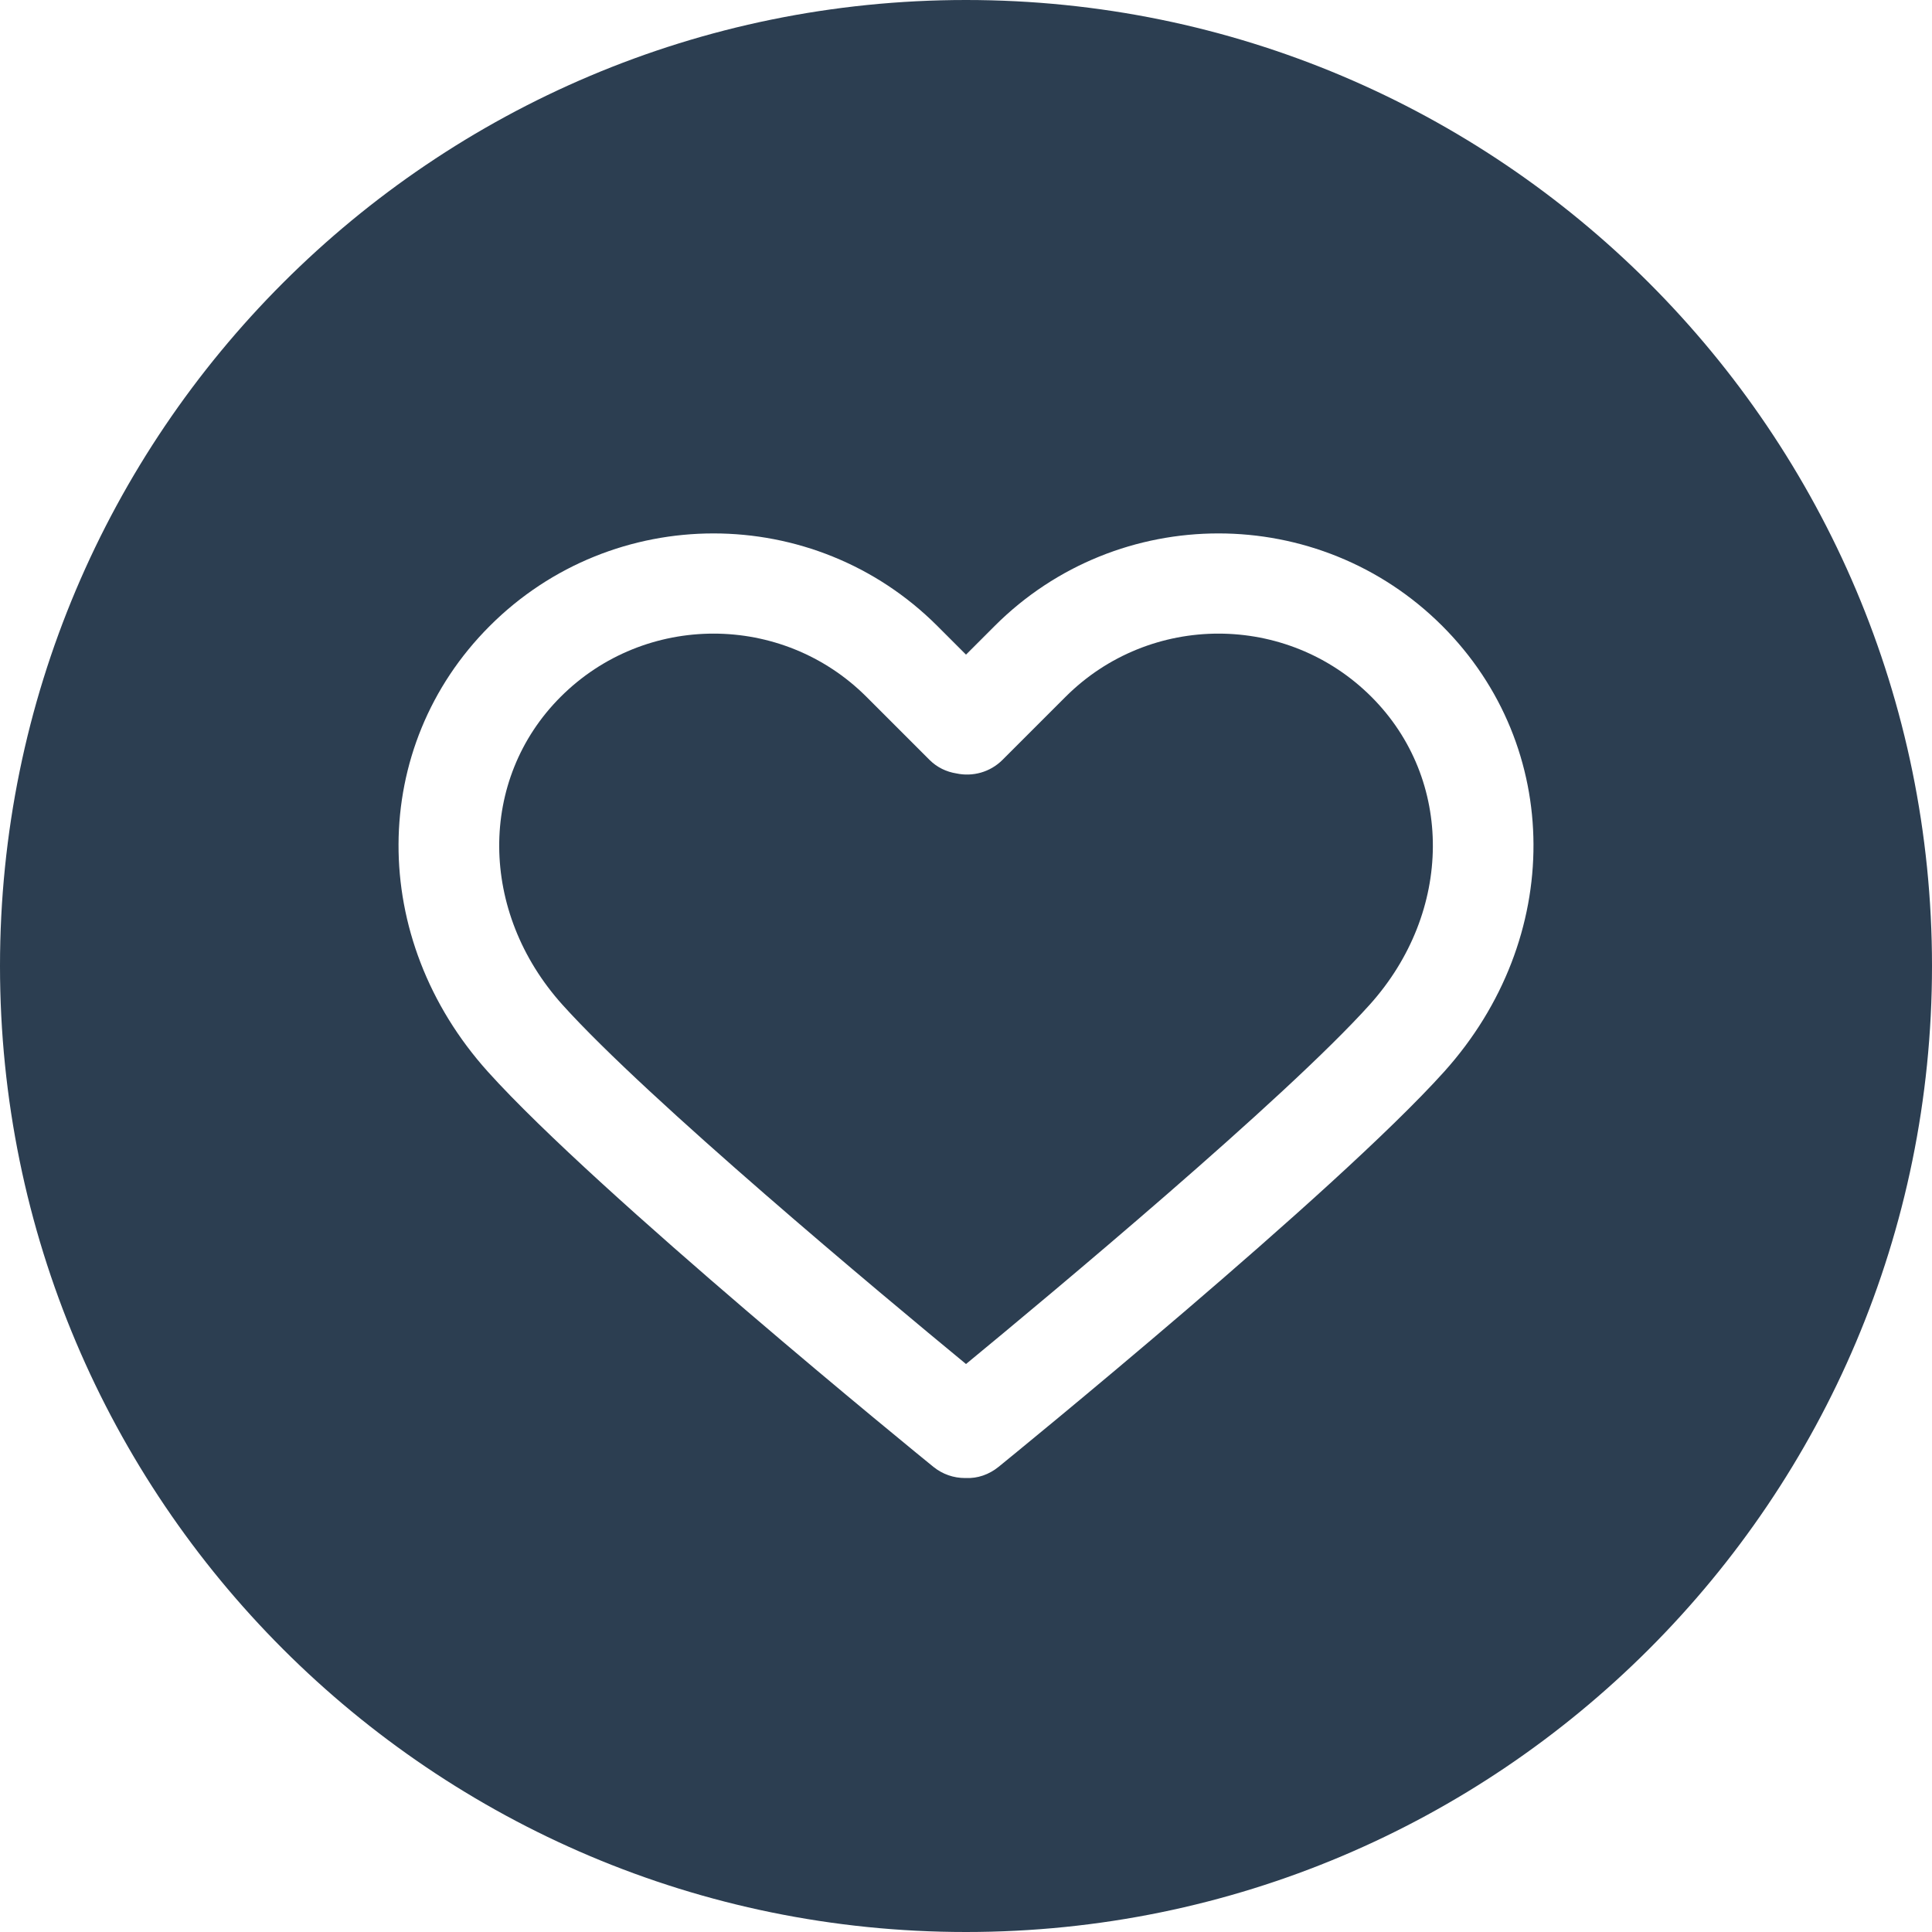
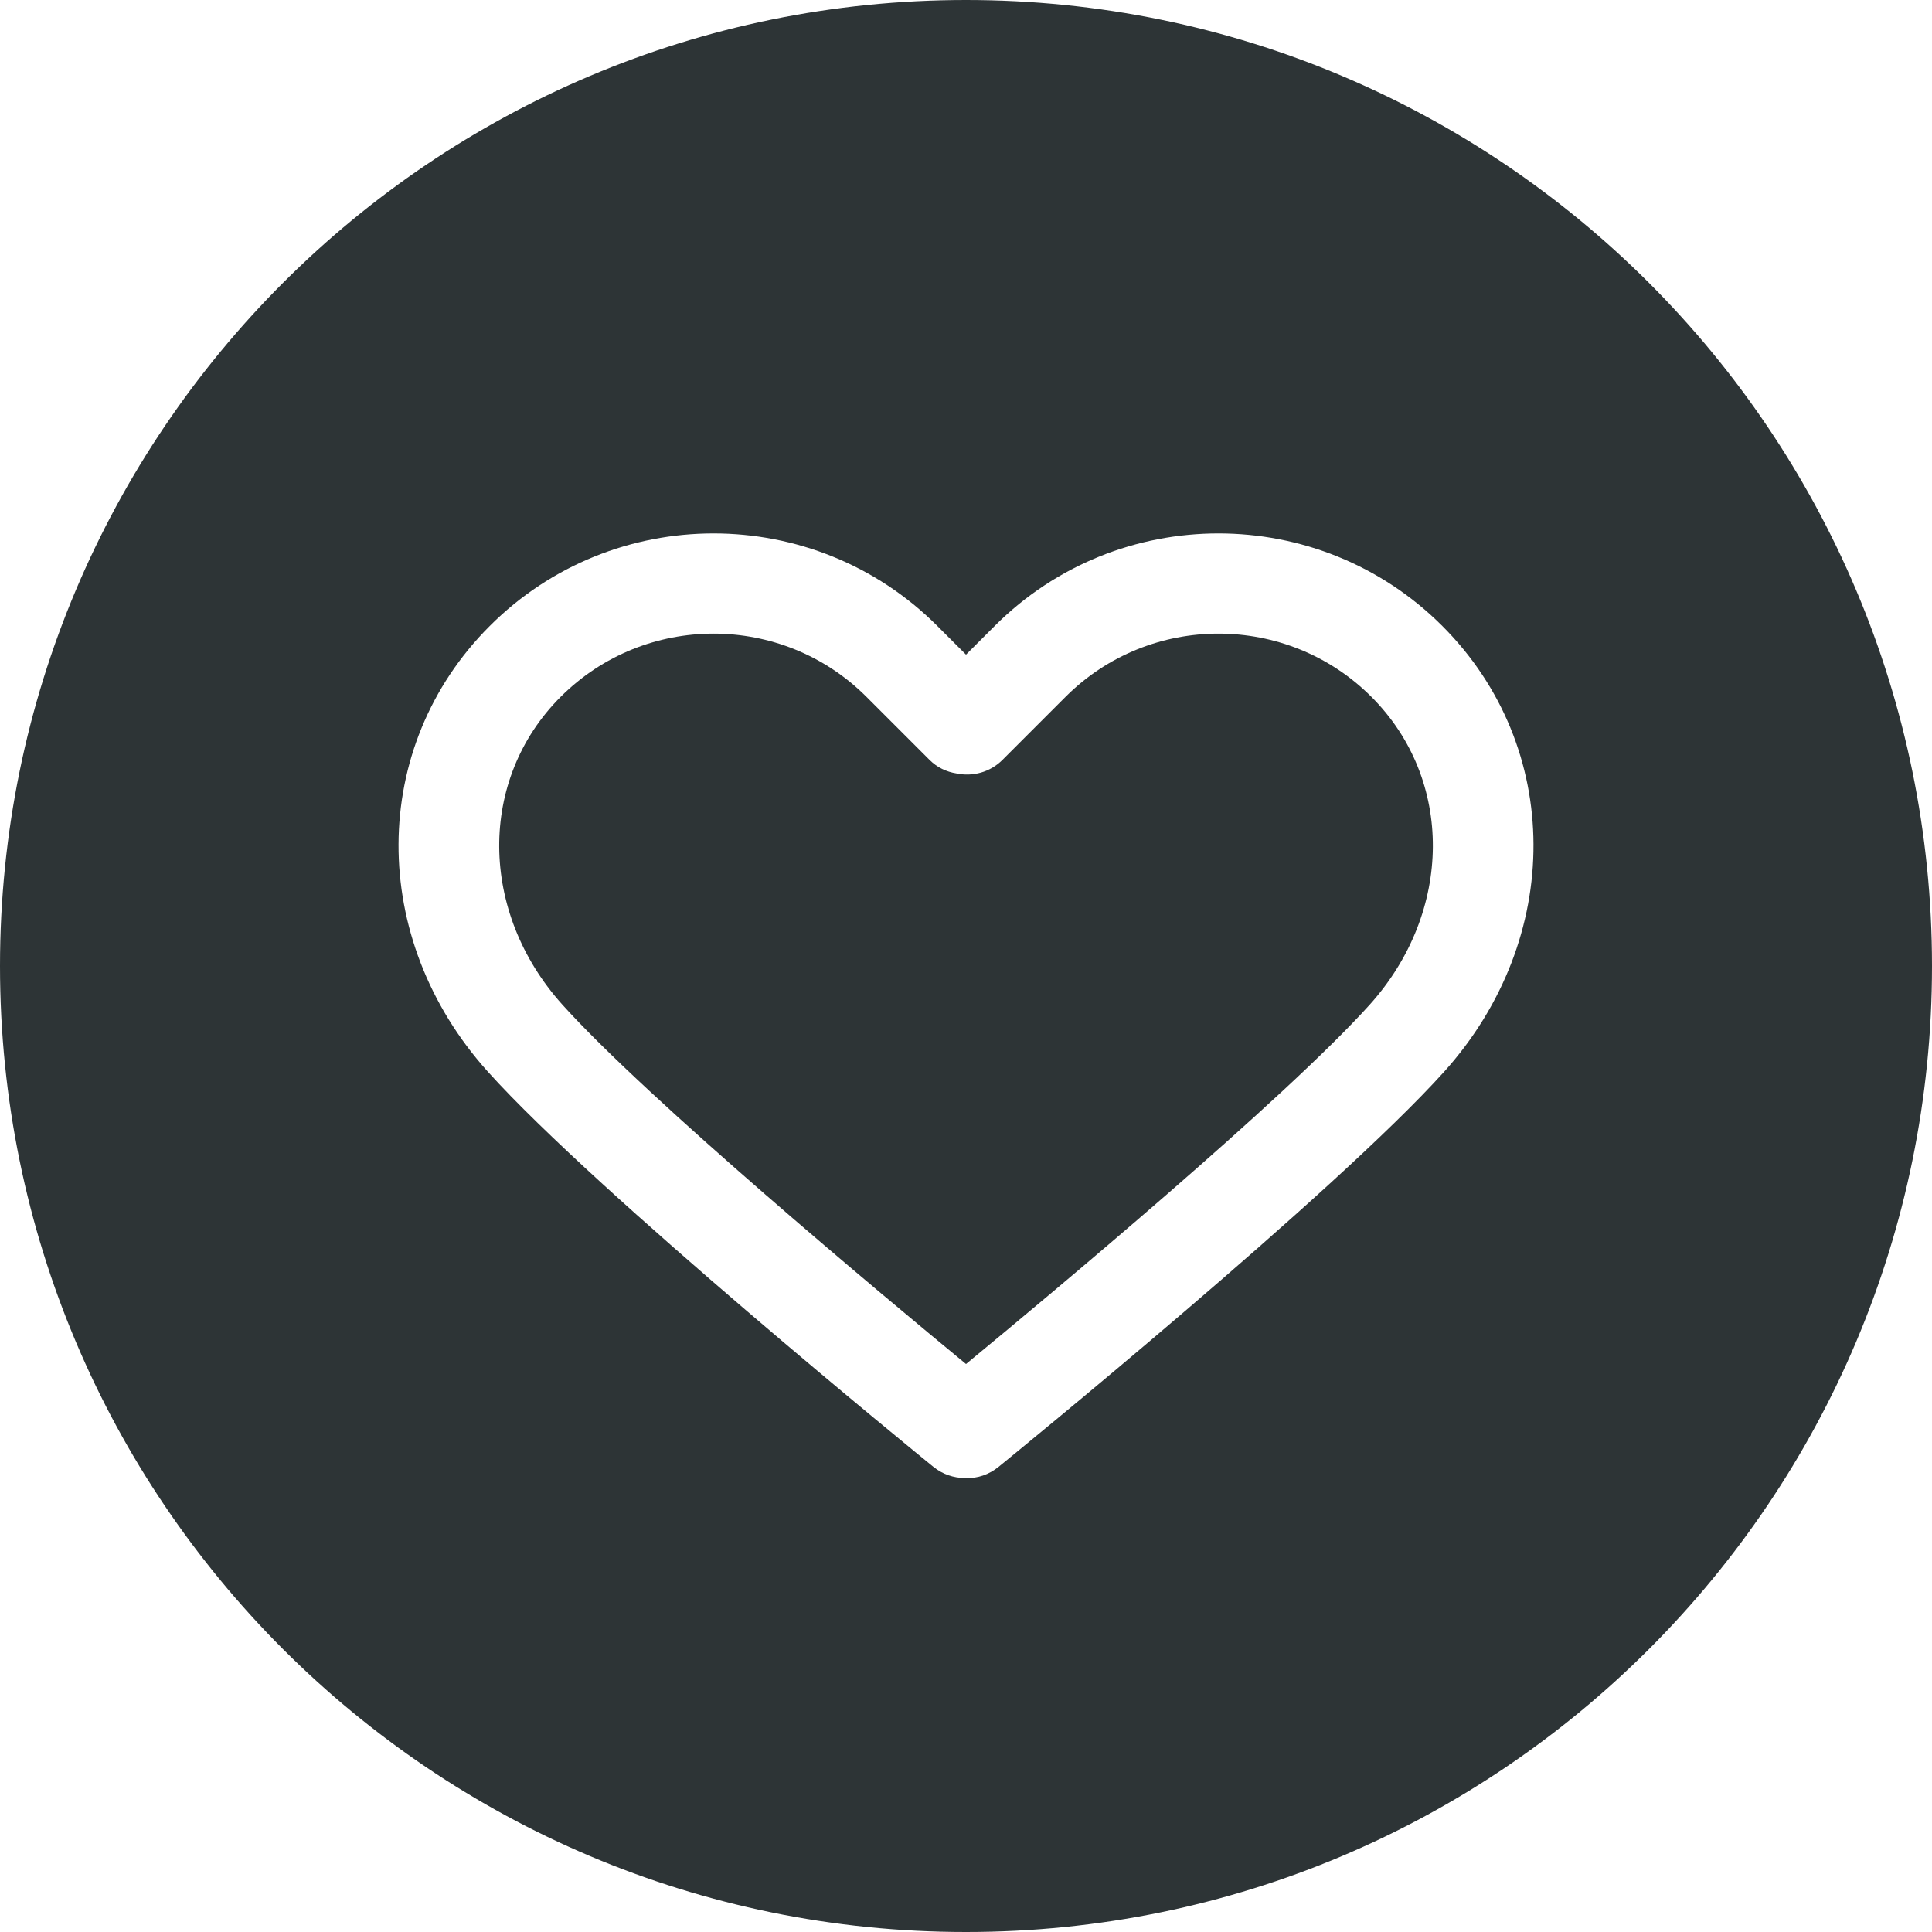
<svg xmlns="http://www.w3.org/2000/svg" version="1.1" id="Layer_1" x="0px" y="0px" viewBox="0 0 299.995 299.995" style="enable-background:new 0 0 299.995 299.995;" xml:space="preserve">
  <g>
    <g>
      <g>
-         <path fill="#2C3E51" d="M165.45,108.207l-9.788,9.786c-1.945,1.943-4.658,2.638-7.158,2.101c-1.541-0.241-3.009-0.936-4.173-2.103l-9.783-9.783     c-6.549-6.546-15.149-9.822-23.749-9.822c-8.6,0-17.201,3.273-23.749,9.822c-12.82,12.823-12.698,33.374,0.283,47.805     c13.232,14.708,49.605,45.027,62.666,55.788c13.061-10.758,49.442-41.085,62.677-55.788c12.978-14.428,13.1-34.982,0.28-47.805     C199.859,95.115,178.55,95.112,165.45,108.207z" />
-         <path fill="#2C3E51" d="M149.995,0C67.156,0,0,67.158,0,149.995s67.156,150,149.995,150s150-67.163,150-150S232.834,0,149.995,0z      M224.239,166.417c-16.98,18.866-67.049,59.619-69.174,61.343c-1.489,1.211-3.286,1.826-5.07,1.74     c-0.054,0.003-0.112,0.003-0.169,0.003c-1.725,0-3.46-0.571-4.902-1.743c-2.124-1.725-52.188-42.478-69.163-61.341     c-18.612-20.689-18.49-50.445,0.283-69.218c19.161-19.164,50.344-19.164,69.506,0l4.448,4.448l4.451-4.451     c19.161-19.161,50.341-19.159,69.508,0C242.726,115.975,242.848,145.731,224.239,166.417z" />
+         <path fill="#2d3436" d="M165.45,108.207l-9.788,9.786c-1.945,1.943-4.658,2.638-7.158,2.101c-1.541-0.241-3.009-0.936-4.173-2.103l-9.783-9.783     c-6.549-6.546-15.149-9.822-23.749-9.822c-8.6,0-17.201,3.273-23.749,9.822c-12.82,12.823-12.698,33.374,0.283,47.805     c13.232,14.708,49.605,45.027,62.666,55.788c13.061-10.758,49.442-41.085,62.677-55.788c12.978-14.428,13.1-34.982,0.28-47.805     C199.859,95.115,178.55,95.112,165.45,108.207z" />
+         <path fill="#2d3436" d="M149.995,0C67.156,0,0,67.158,0,149.995s67.156,150,149.995,150s150-67.163,150-150S232.834,0,149.995,0z      M224.239,166.417c-16.98,18.866-67.049,59.619-69.174,61.343c-1.489,1.211-3.286,1.826-5.07,1.74     c-0.054,0.003-0.112,0.003-0.169,0.003c-1.725,0-3.46-0.571-4.902-1.743c-2.124-1.725-52.188-42.478-69.163-61.341     c-18.612-20.689-18.49-50.445,0.283-69.218c19.161-19.164,50.344-19.164,69.506,0l4.448,4.448l4.451-4.451     c19.161-19.161,50.341-19.159,69.508,0C242.726,115.975,242.848,145.731,224.239,166.417z" />
      </g>
    </g>
  </g>
  <g>
</g>
  <g>
</g>
  <g>
</g>
  <g>
</g>
  <g>
</g>
  <g>
</g>
  <g>
</g>
  <g>
</g>
  <g>
</g>
  <g>
</g>
  <g>
</g>
  <g>
</g>
  <g>
</g>
  <g>
</g>
  <g>
</g>
</svg>
